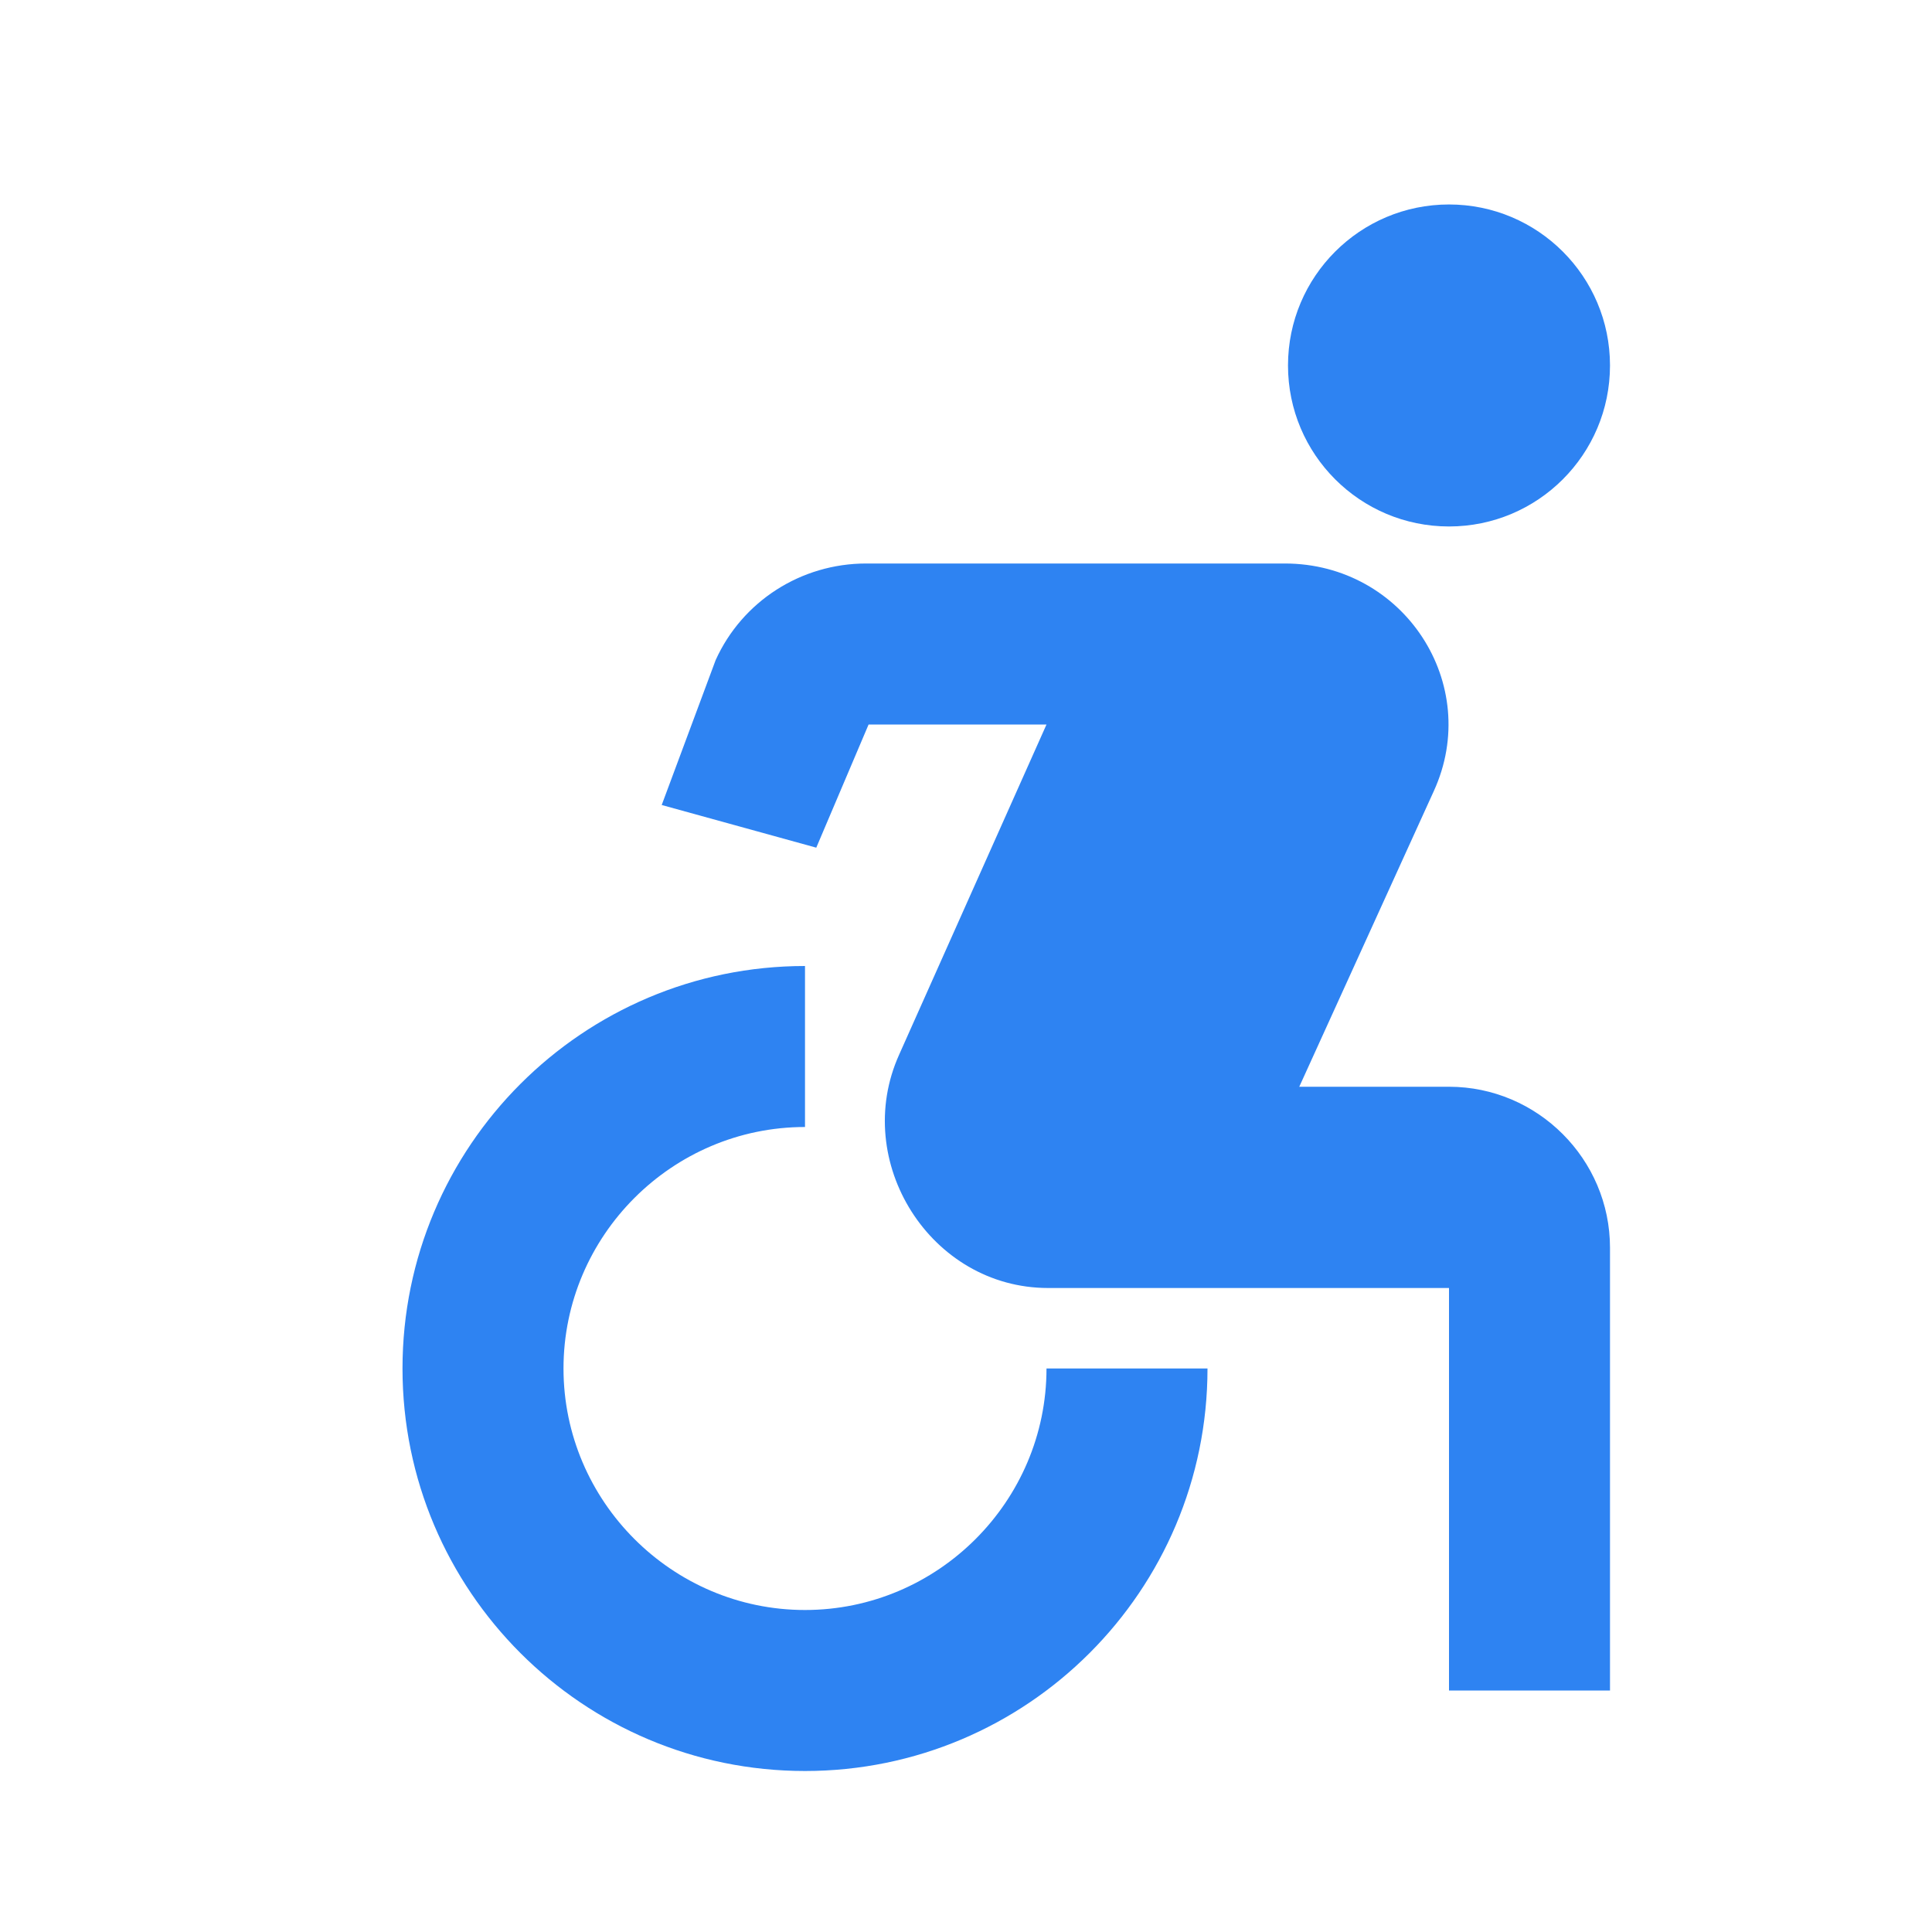
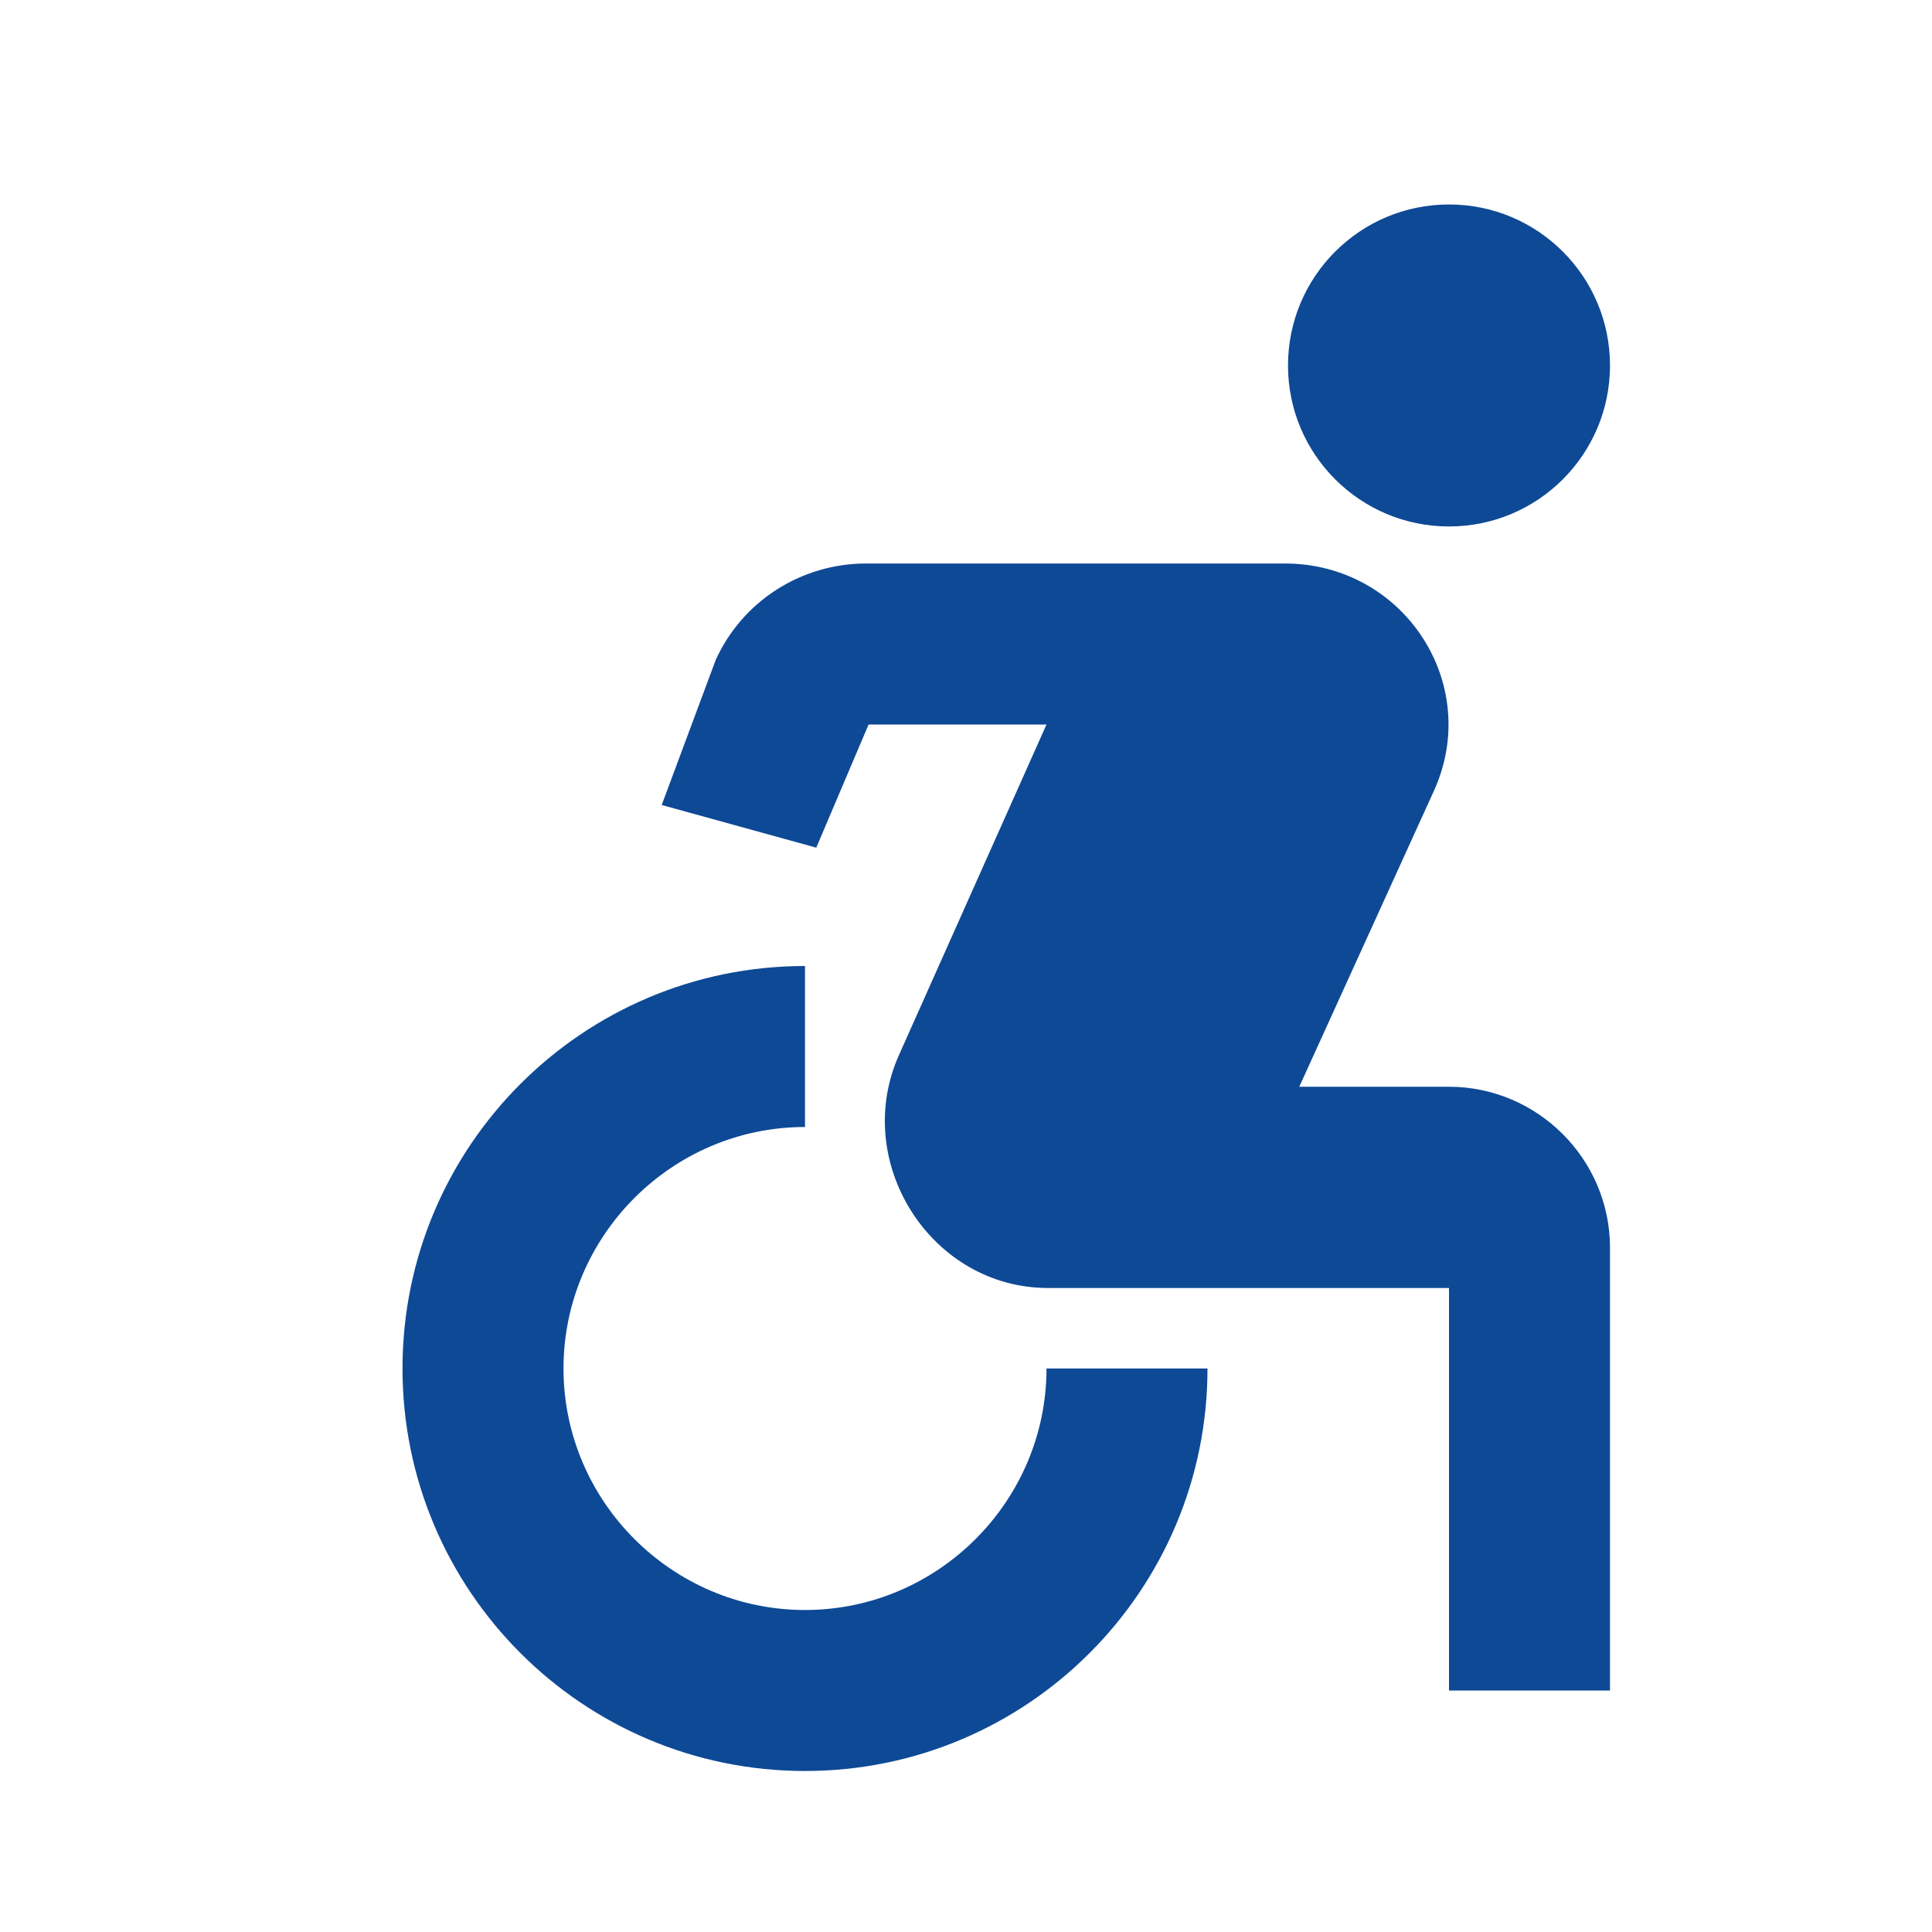
- <svg xmlns="http://www.w3.org/2000/svg" height="24px" viewBox="0 0 24 24" width="24px" fill="#2e83f2">
+ <svg xmlns="http://www.w3.org/2000/svg" height="24px" viewBox="0 0 24 24" width="24px" fill="#0e4996">
  <path d="M0 0h24v24H0V0z" fill="none" />
  <circle cx="18" cy="4.54" r="2" />
  <path d="M15 17h-2c0 1.65-1.35 3-3 3s-3-1.35-3-3 1.35-3 3-3v-2c-2.76 0-5 2.24-5 5s2.24 5 5 5 5-2.24 5-5zm3-3.5h-1.86l1.67-3.67C18.42 8.5 17.44 7 15.96 7h-5.2c-.81 0-1.54.47-1.87 1.2L8.22 10l1.92.53.65-1.53H13l-1.83 4.1c-.6 1.33.39 2.9 1.85 2.9H18v5h2v-5.5c0-1.1-.9-2-2-2z" />
</svg>
